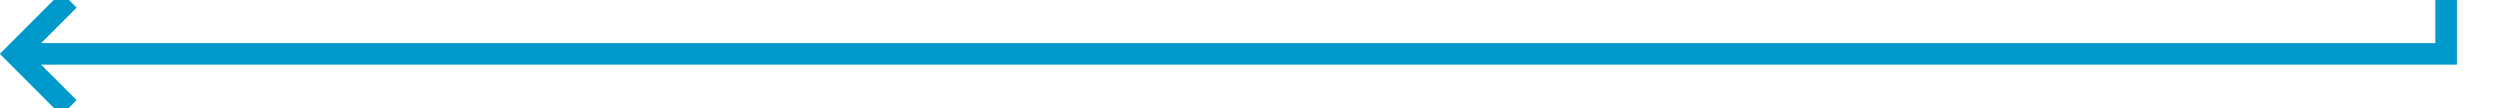
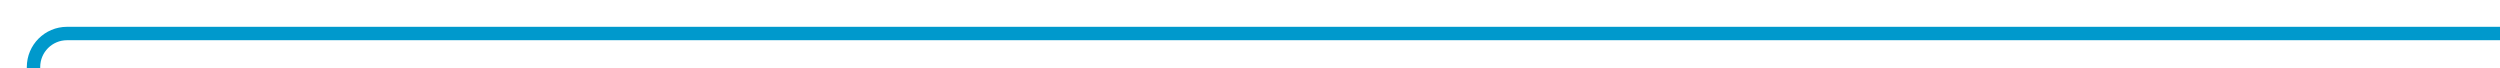
- <svg xmlns="http://www.w3.org/2000/svg" version="1.1" width="232px" height="10px" preserveAspectRatio="xMinYMid meet" viewBox="967 1390  232 8">
-   <path d="M 1194 1343  L 1194 1394  L 969 1394  " stroke-width="2" stroke="#0099cc" fill="none" />
-   <path d="M 974.107 1398.293  L 969.814 1394  L 974.107 1389.707  L 972.693 1388.293  L 967.693 1393.293  L 966.986 1394  L 967.693 1394.707  L 972.693 1399.707  L 974.107 1398.293  Z " fill-rule="nonzero" fill="#0099cc" stroke="none" />
+ <svg xmlns="http://www.w3.org/2000/svg" version="1.1" width="373px" height="10px" preserveAspectRatio="xMinYMid meet" viewBox="1339 1249  373 8">
+   <path d="M 1344 1327  L 1344 1258  A 5 5 0 0 1 1349 1253 L 1712 1253  " stroke-width="2" stroke="#0099cc" fill="none" />
</svg>
